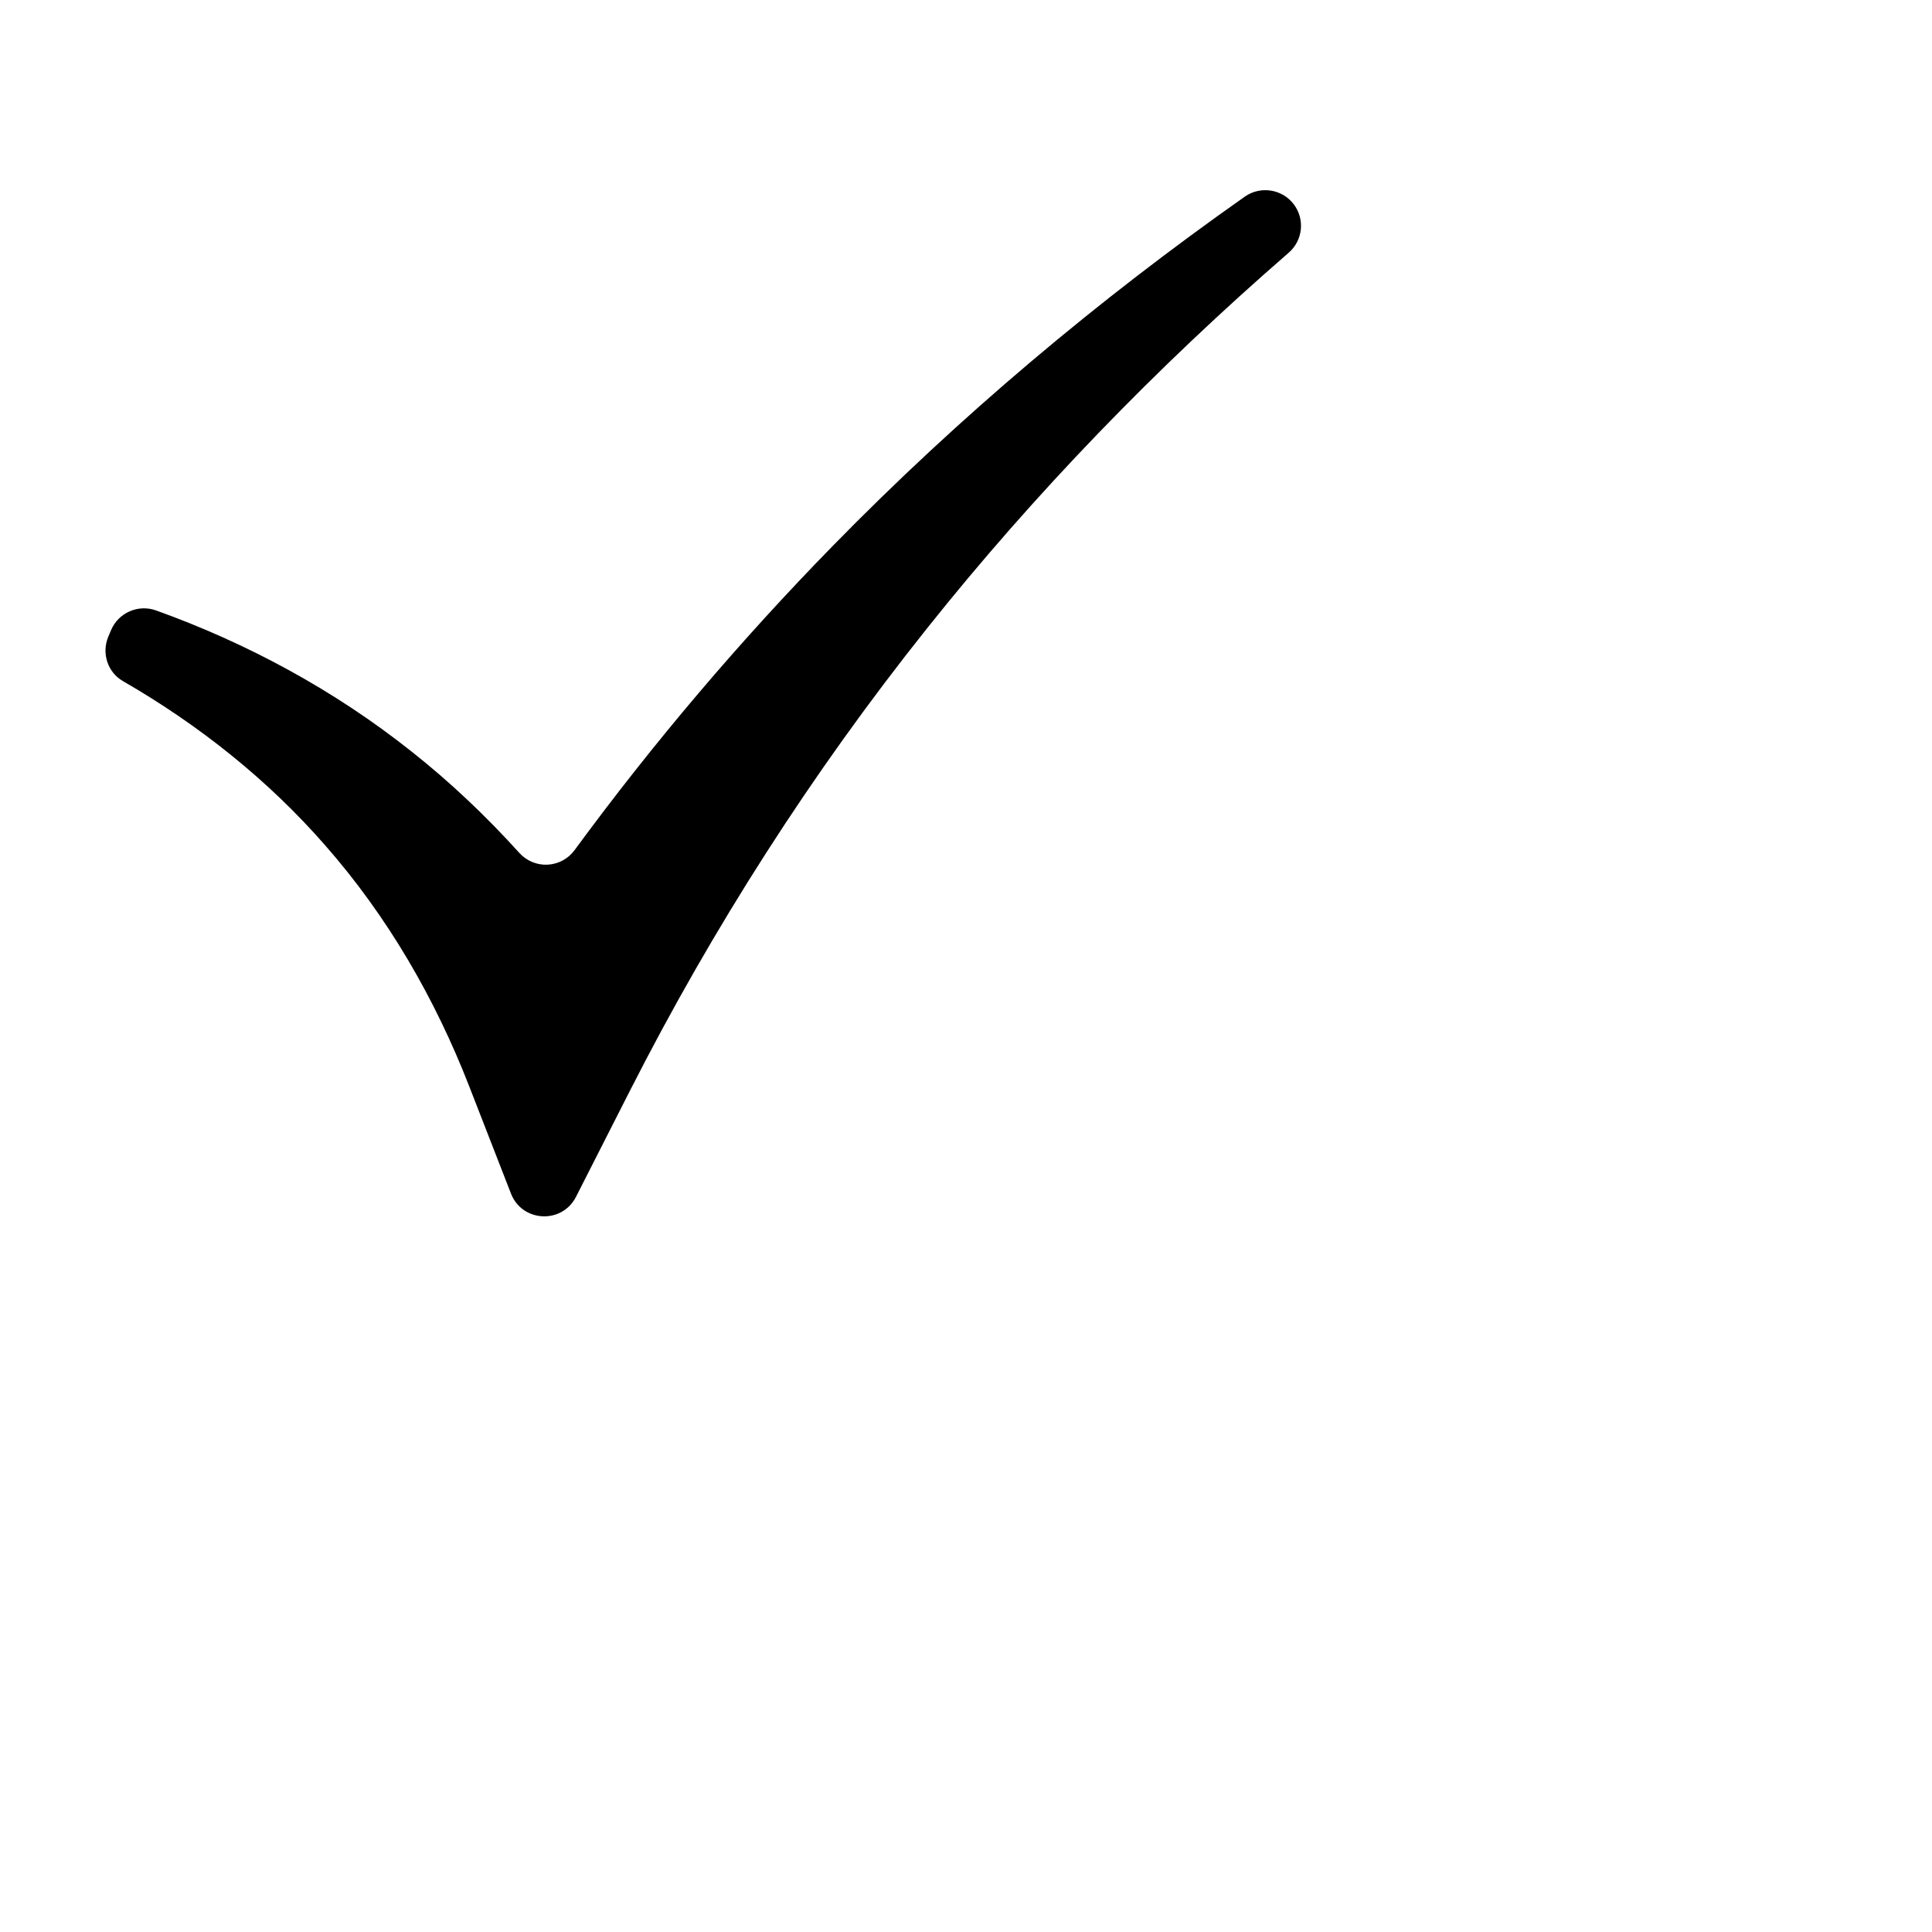
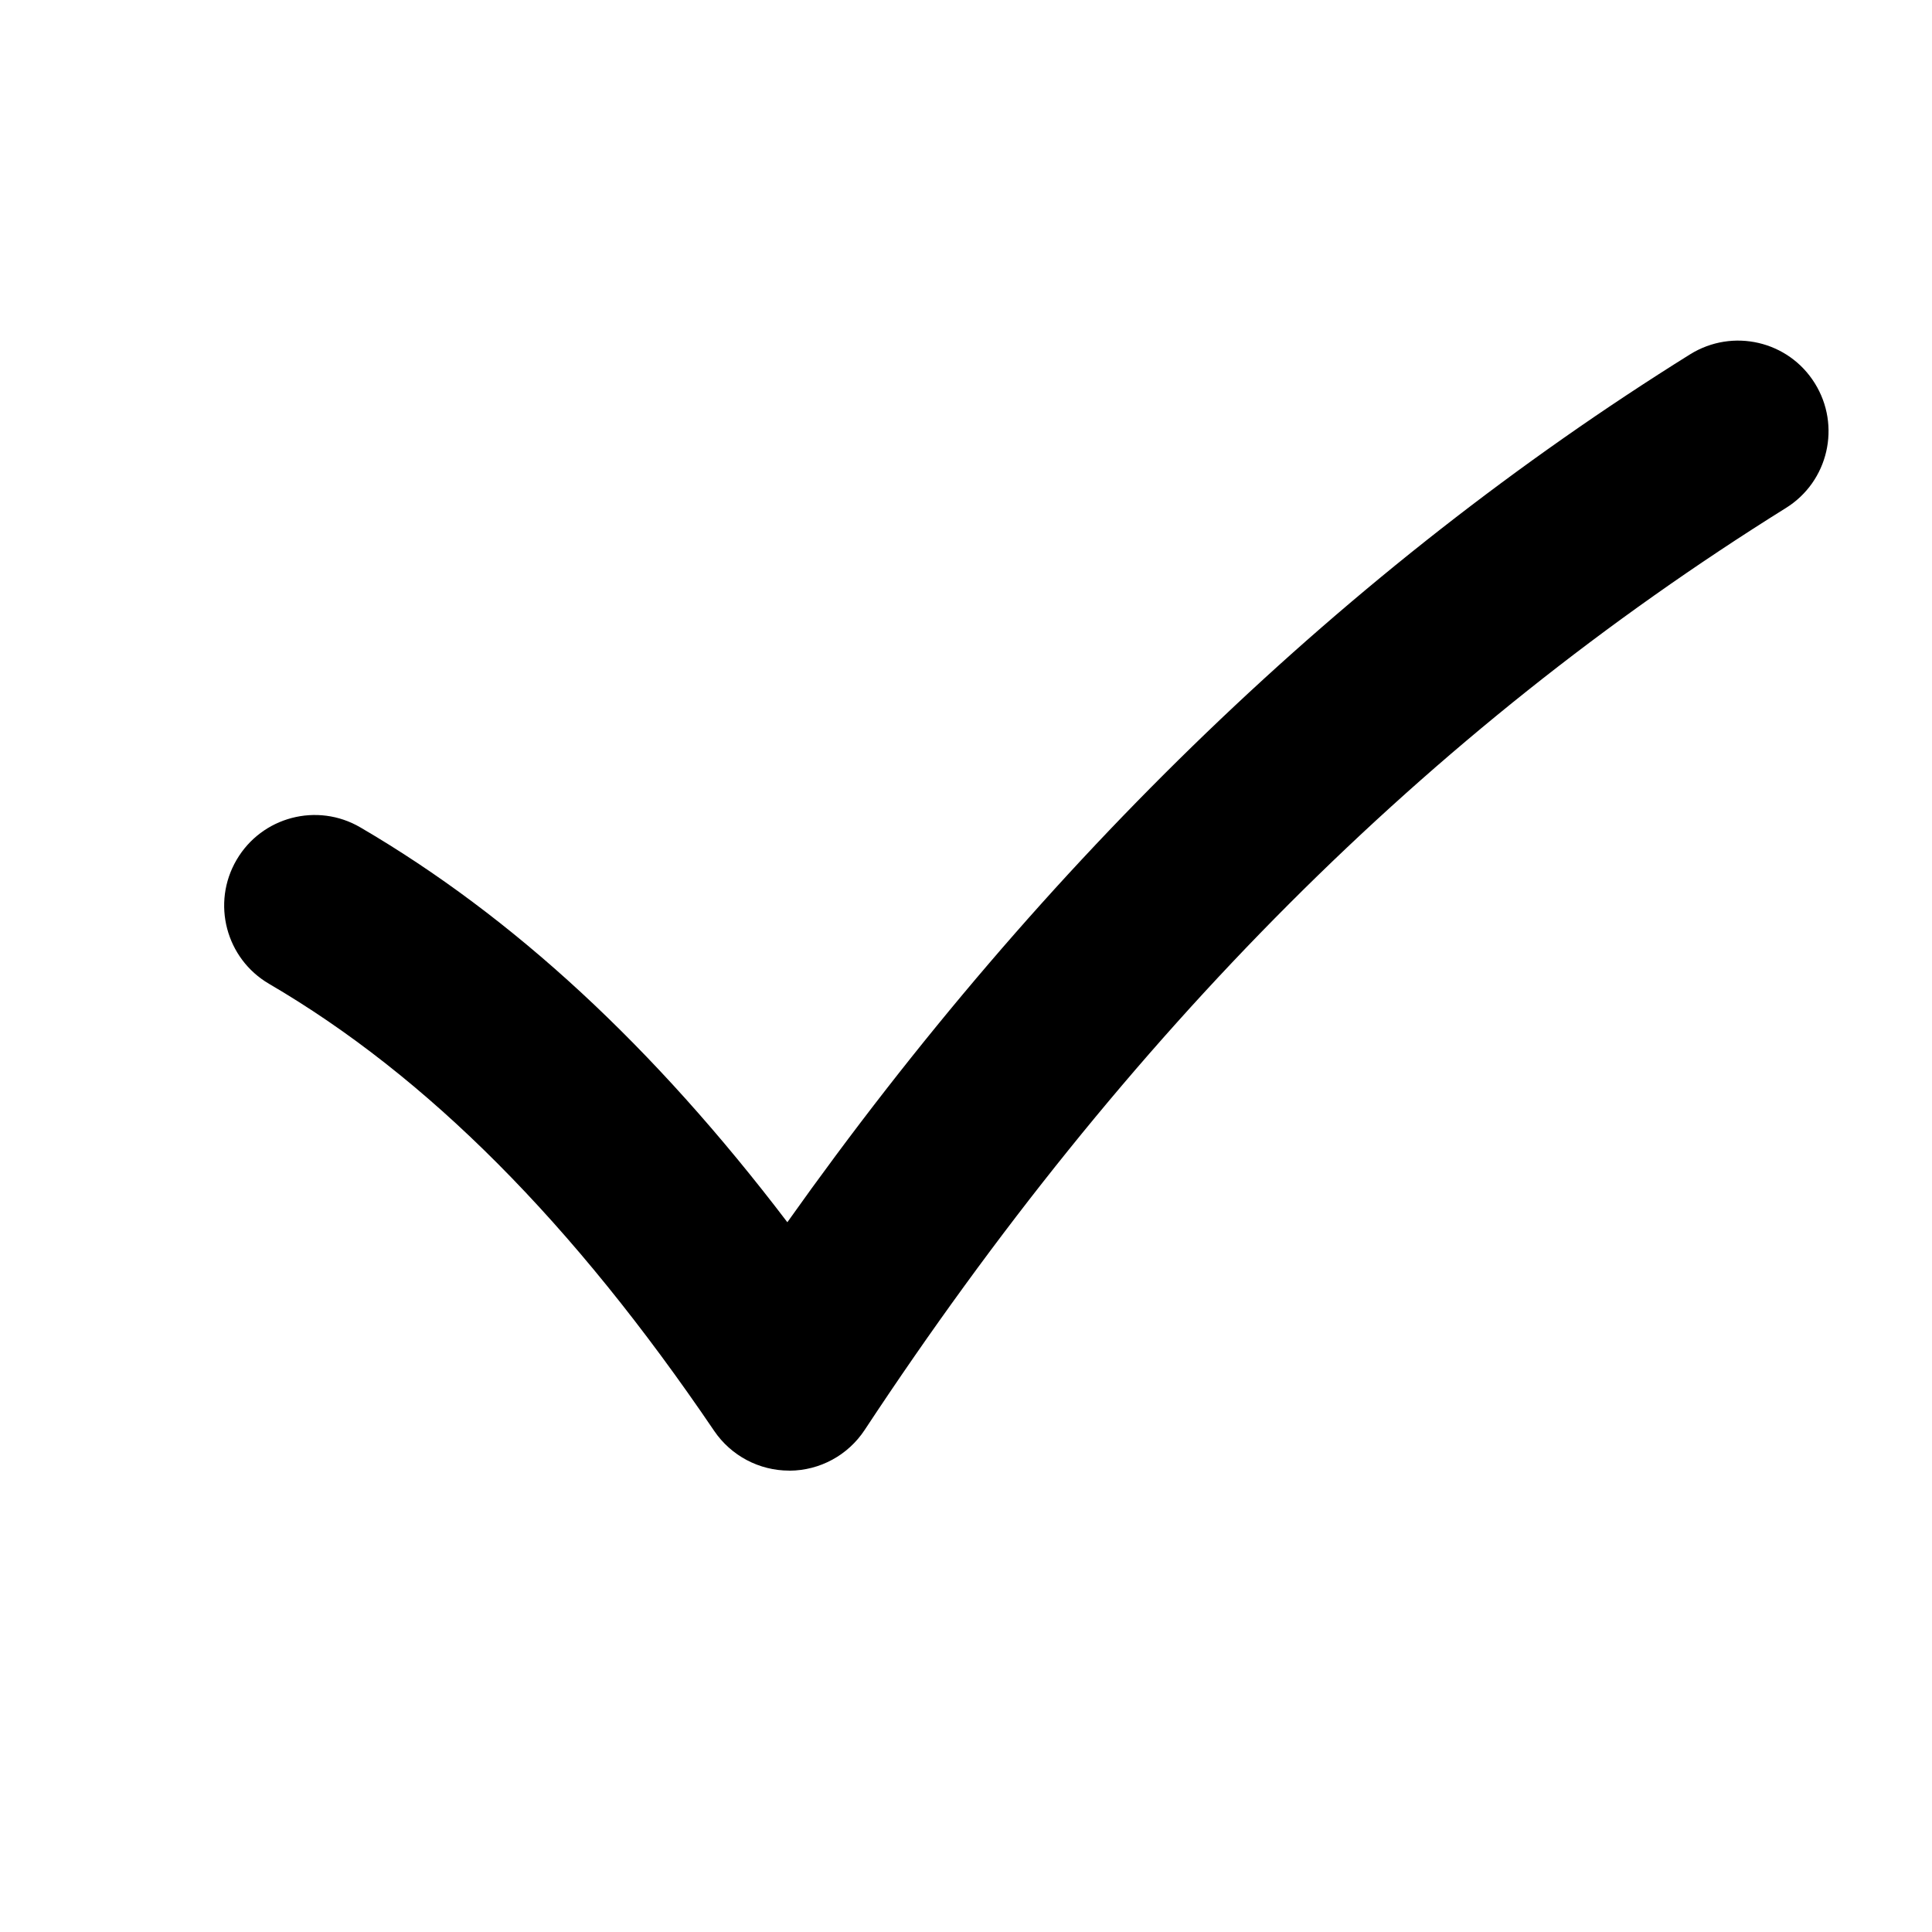
- <svg xmlns="http://www.w3.org/2000/svg" xml:space="preserve" viewBox="0 0 100 100" y="0" x="0" id="圖層_1" version="1.1" preserveAspectRatio="xMidYMid" width="200" height="200" style="display:block;width:200px;height:200px;;animation:none">
-   <g class="ldl-scale" style="transform-origin-x:50%;transform-origin-y:50%;transform-origin-z:0px;transform:matrix(0.8, 0, 0, 0.8, 0, 0);;animation:none">
-     <g class="ldl-ani">
-       <g class="ldl-layer">
-         <g class="ldl-ani" style="transform-origin-x:50px;transform-origin-y:50px;transform-origin-z:0px;transform:matrix(0.91, 0, 0, 0.91, 0, 0);animation-duration:1s;animation-timing-function:linear;animation-delay:-1s;animation-iteration-count:infinite;animation-fill-mode:forwards;animation-play-state:paused;animation-name:animate;;animation:none">
-           <path fill="#849b87" d="M91.982 14.521a2.54 2.54 0 0 0-3.473-.544C78.087 21.31 68.232 29.585 59.221 38.8a201.7 201.7 0 0 0-18.366 21.638 2.533 2.533 0 0 1-3.931.203c-2.356-2.607-4.903-5.026-7.638-7.188-5.541-4.41-11.757-7.741-18.184-10.049a2.543 2.543 0 0 0-3.21 1.406l-.193.461c-.487 1.163-.054 2.524 1.038 3.153 5.472 3.153 10.353 7.072 14.35 11.642 4.476 5.087 7.849 10.943 10.274 17.171l2.97 7.628c.794 2.04 3.628 2.181 4.621.229l3.836-7.546c5.881-11.57 12.93-22.599 21.099-32.843 7.672-9.635 16.326-18.568 25.734-26.734a2.53 2.53 0 0 0 .361-3.45z" style="fill:rgb(0, 0, 0);;animation:none" />
-         </g>
-       </g>
-     </g>
-   </g>
-   <STYLE type="text/css">@keyframes animate { 0.00% {transform: translate(0.00px,0.00px) rotate(0.00deg) scale(0.91, 0.91) skew(0deg, 0.00deg) ;opacity: 1.00;}4.00% {transform: translate(0.00px,0.00px) rotate(0.00deg) scale(0.91, 0.91) ;}8.00% {animation-timing-function: cubic-bezier(0.69,0.60,0.35,0.27);transform: translate(0.00px,0.00px) rotate(0.00deg) scale(0.91, 0.91) ;}14.00% {transform: translate(0.00px,0.00px) rotate(0.00deg) scale(0.93, 0.93) ;}18.00% {transform: translate(0.00px,0.00px) rotate(0.00deg) scale(0.94, 0.94) ;}22.00% {animation-timing-function: cubic-bezier(0.67,0.66,0.34,0.33);transform: translate(0.00px,0.00px) rotate(0.00deg) scale(0.96, 0.96) ;}26.00% {transform: translate(0.00px,0.00px) rotate(0.00deg) scale(0.97, 0.97) ;}30.00% {transform: translate(0.00px,0.00px) rotate(0.00deg) scale(0.99, 0.99) ;}34.00% {animation-timing-function: cubic-bezier(0.65,0.71,0.32,0.38);transform: translate(0.00px,0.00px) rotate(0.00deg) scale(1.01, 1.01) ;}40.00% {animation-timing-function: cubic-bezier(0.64,0.74,0.31,0.41);transform: translate(0.00px,0.00px) rotate(0.00deg) scale(1.02, 1.02) ;}46.00% {animation-timing-function: cubic-bezier(0.60,0.91,0.23,0.63);transform: translate(0.00px,0.00px) rotate(0.00deg) scale(1.03, 1.03) ;}50.00% {transform: translate(0.00px,0.00px) rotate(0.00deg) scale(1.03, 1.03) ;}54.00% {transform: translate(0.00px,0.00px) rotate(0.00deg) scale(1.03, 1.03) ;}58.00% {animation-timing-function: cubic-bezier(0.69,0.60,0.35,0.27);transform: translate(0.00px,0.00px) rotate(0.00deg) scale(1.03, 1.03) ;}64.00% {transform: translate(0.00px,0.00px) rotate(0.00deg) scale(1.01, 1.01) ;}68.00% {transform: translate(0.00px,0.00px) rotate(0.00deg) scale(1.00, 1.00) ;}72.00% {animation-timing-function: cubic-bezier(0.67,0.66,0.34,0.33);transform: translate(0.00px,0.00px) rotate(0.00deg) scale(0.98, 0.98) ;}76.00% {animation-timing-function: cubic-bezier(0.66,0.68,0.33,0.35);transform: translate(0.00px,0.00px) rotate(0.00deg) scale(0.97, 0.97) ;}82.00% {animation-timing-function: cubic-bezier(0.65,0.71,0.32,0.38);transform: translate(0.00px,0.00px) rotate(0.00deg) scale(0.94, 0.94) ;}88.00% {animation-timing-function: cubic-bezier(0.65,0.73,0.31,0.40);transform: translate(0.00px,0.00px) rotate(0.00deg) scale(0.92, 0.92) ;}94.00% {animation-timing-function: cubic-bezier(0.63,0.80,0.28,0.48);transform: translate(0.00px,0.00px) rotate(0.00deg) scale(0.91, 0.91) ;}100.00% {animation-timing-function: cubic-bezier(0.63,0.80,0.28,0.48);transform: translate(0.00px,0.00px) rotate(0.00deg) scale(0.91, 0.91) ;} }</STYLE>
+ <svg xmlns="http://www.w3.org/2000/svg" viewBox="0 0 32 32" width="32px" height="32px">
+   <path d="M13.071,24.358c-0.497,0-0.962-0.246-1.242-0.658c-2.339-3.45-4.751-5.873-7.373-7.405 c-0.715-0.418-0.956-1.337-0.538-2.052c0.417-0.715,1.336-0.958,2.052-0.538c2.529,1.478,4.856,3.627,7.071,6.539 c4.261-6.008,9.283-10.838,14.952-14.375c0.705-0.438,1.628-0.225,2.066,0.479c0.438,0.703,0.225,1.628-0.479,2.066 c-5.935,3.702-10.925,8.697-15.258,15.27c-0.276,0.419-0.742,0.672-1.243,0.675C13.077,24.358,13.074,24.358,13.071,24.358z" />
</svg>
